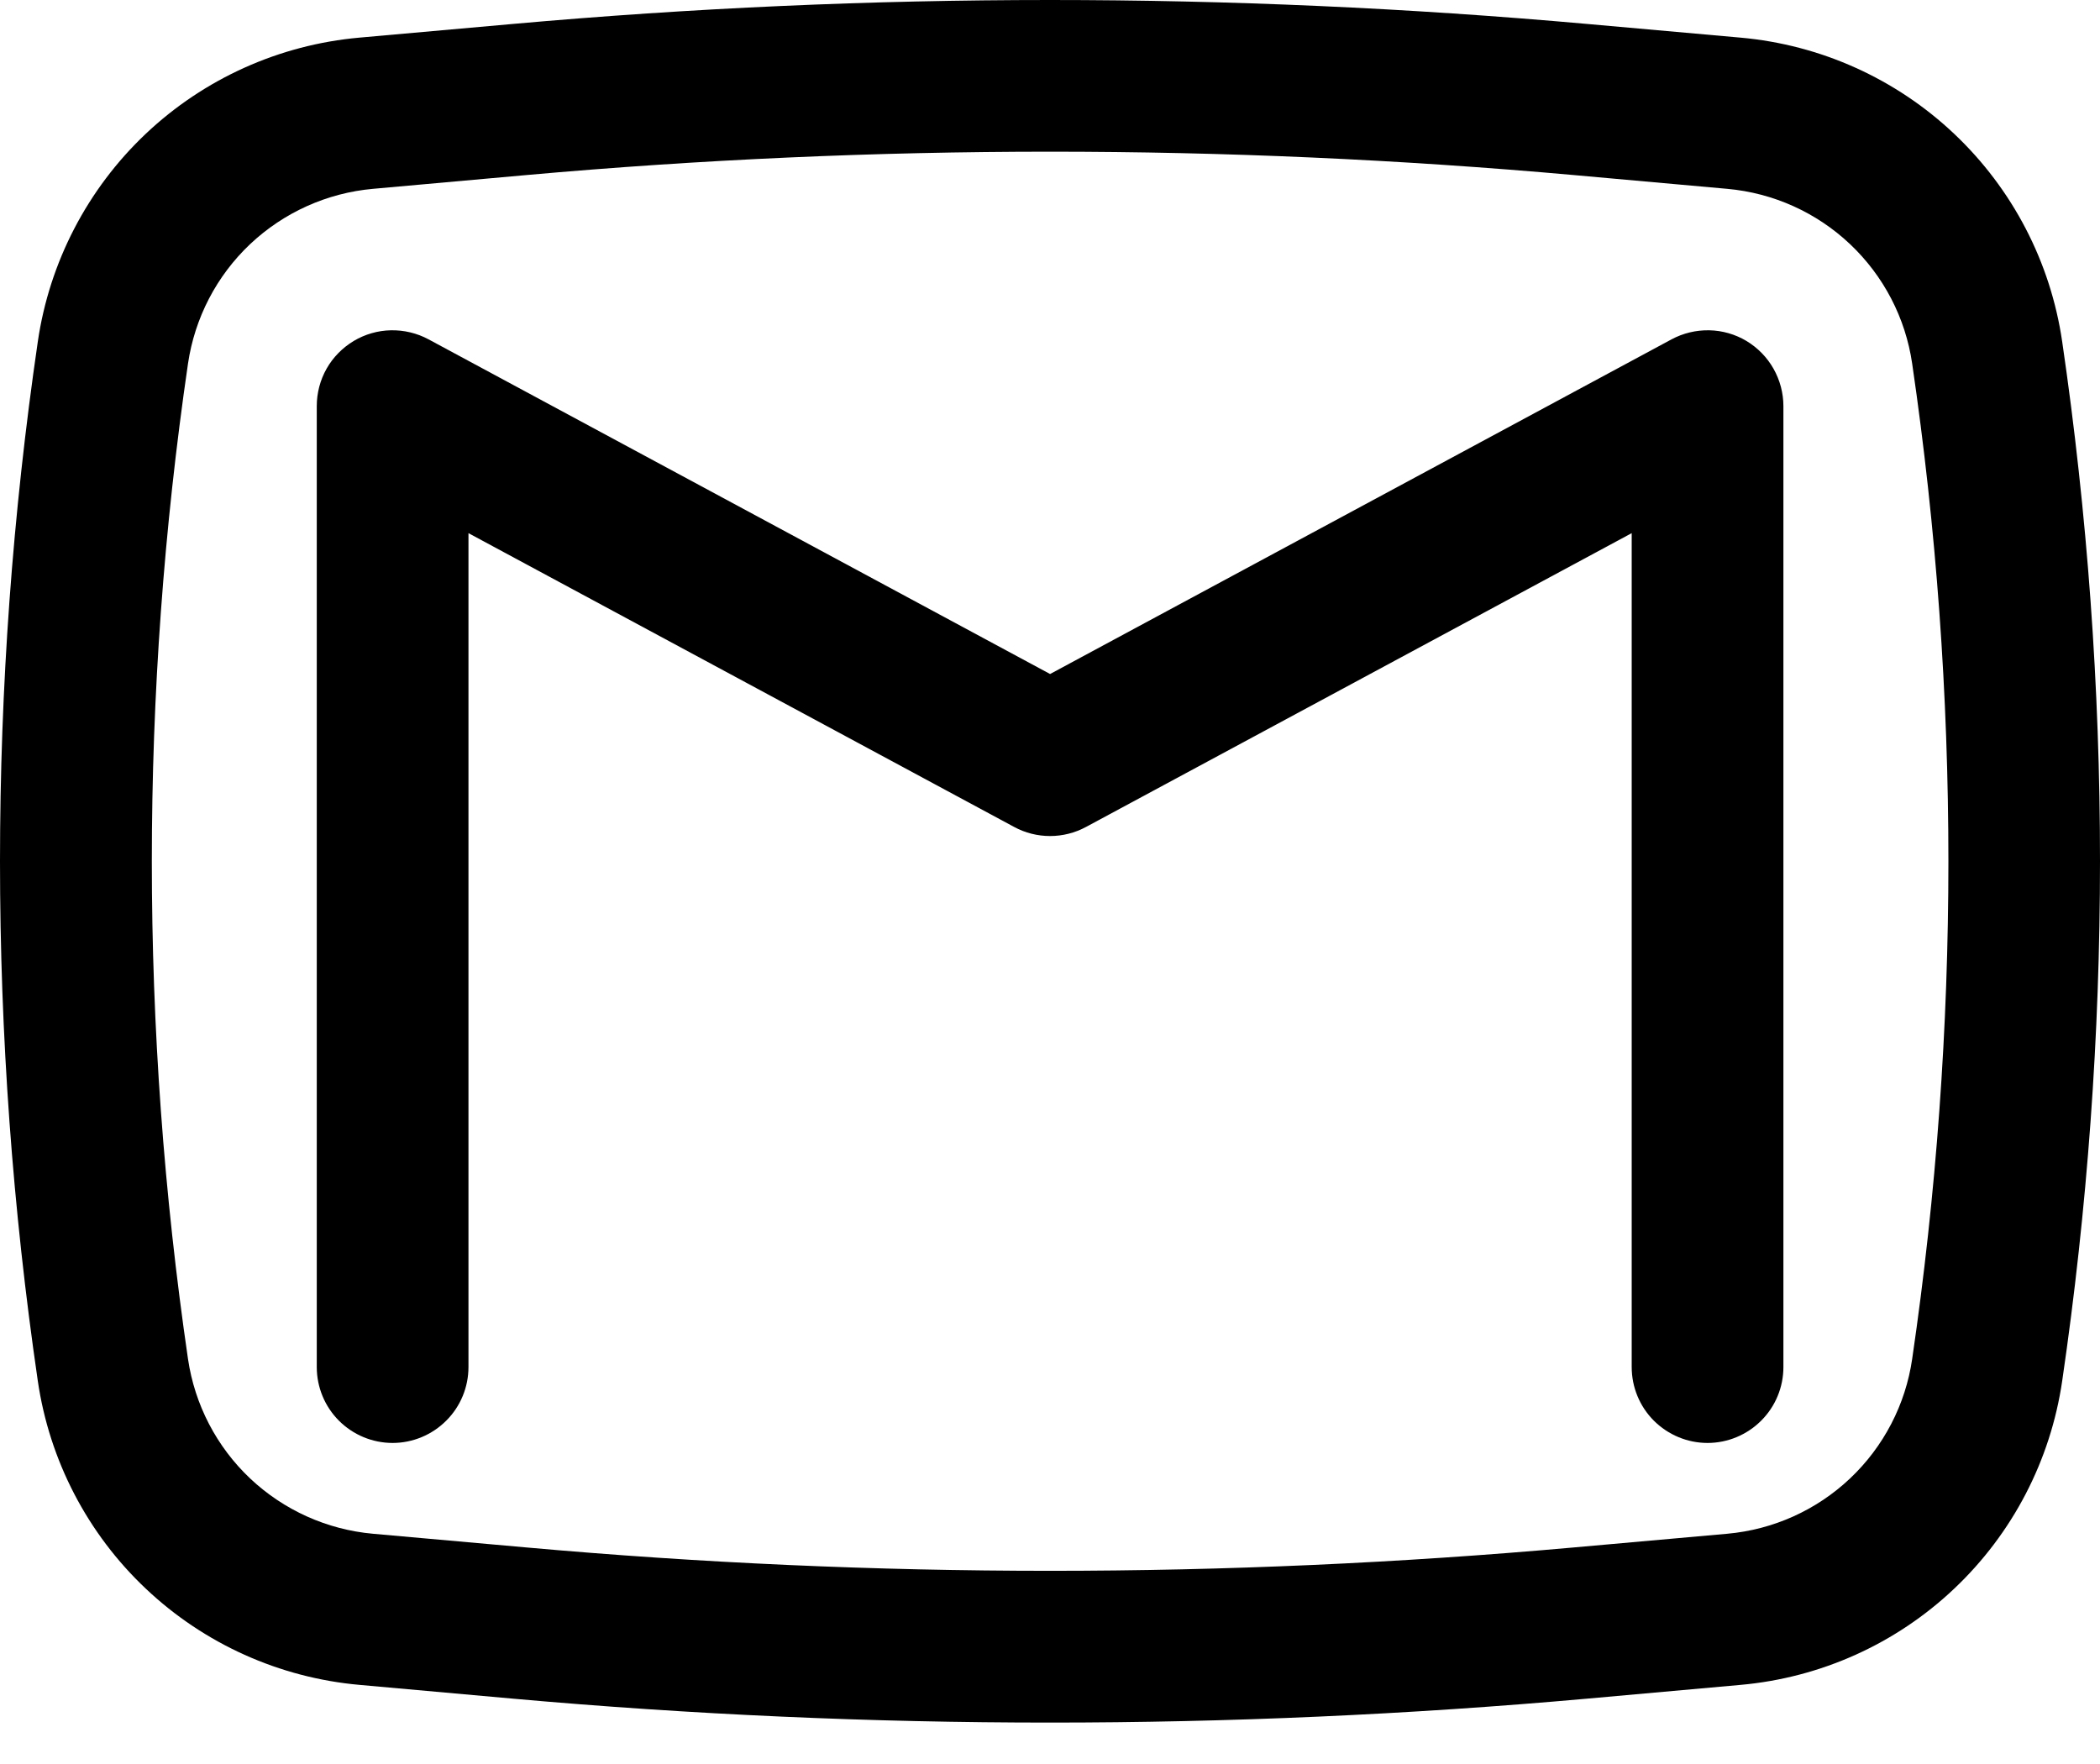
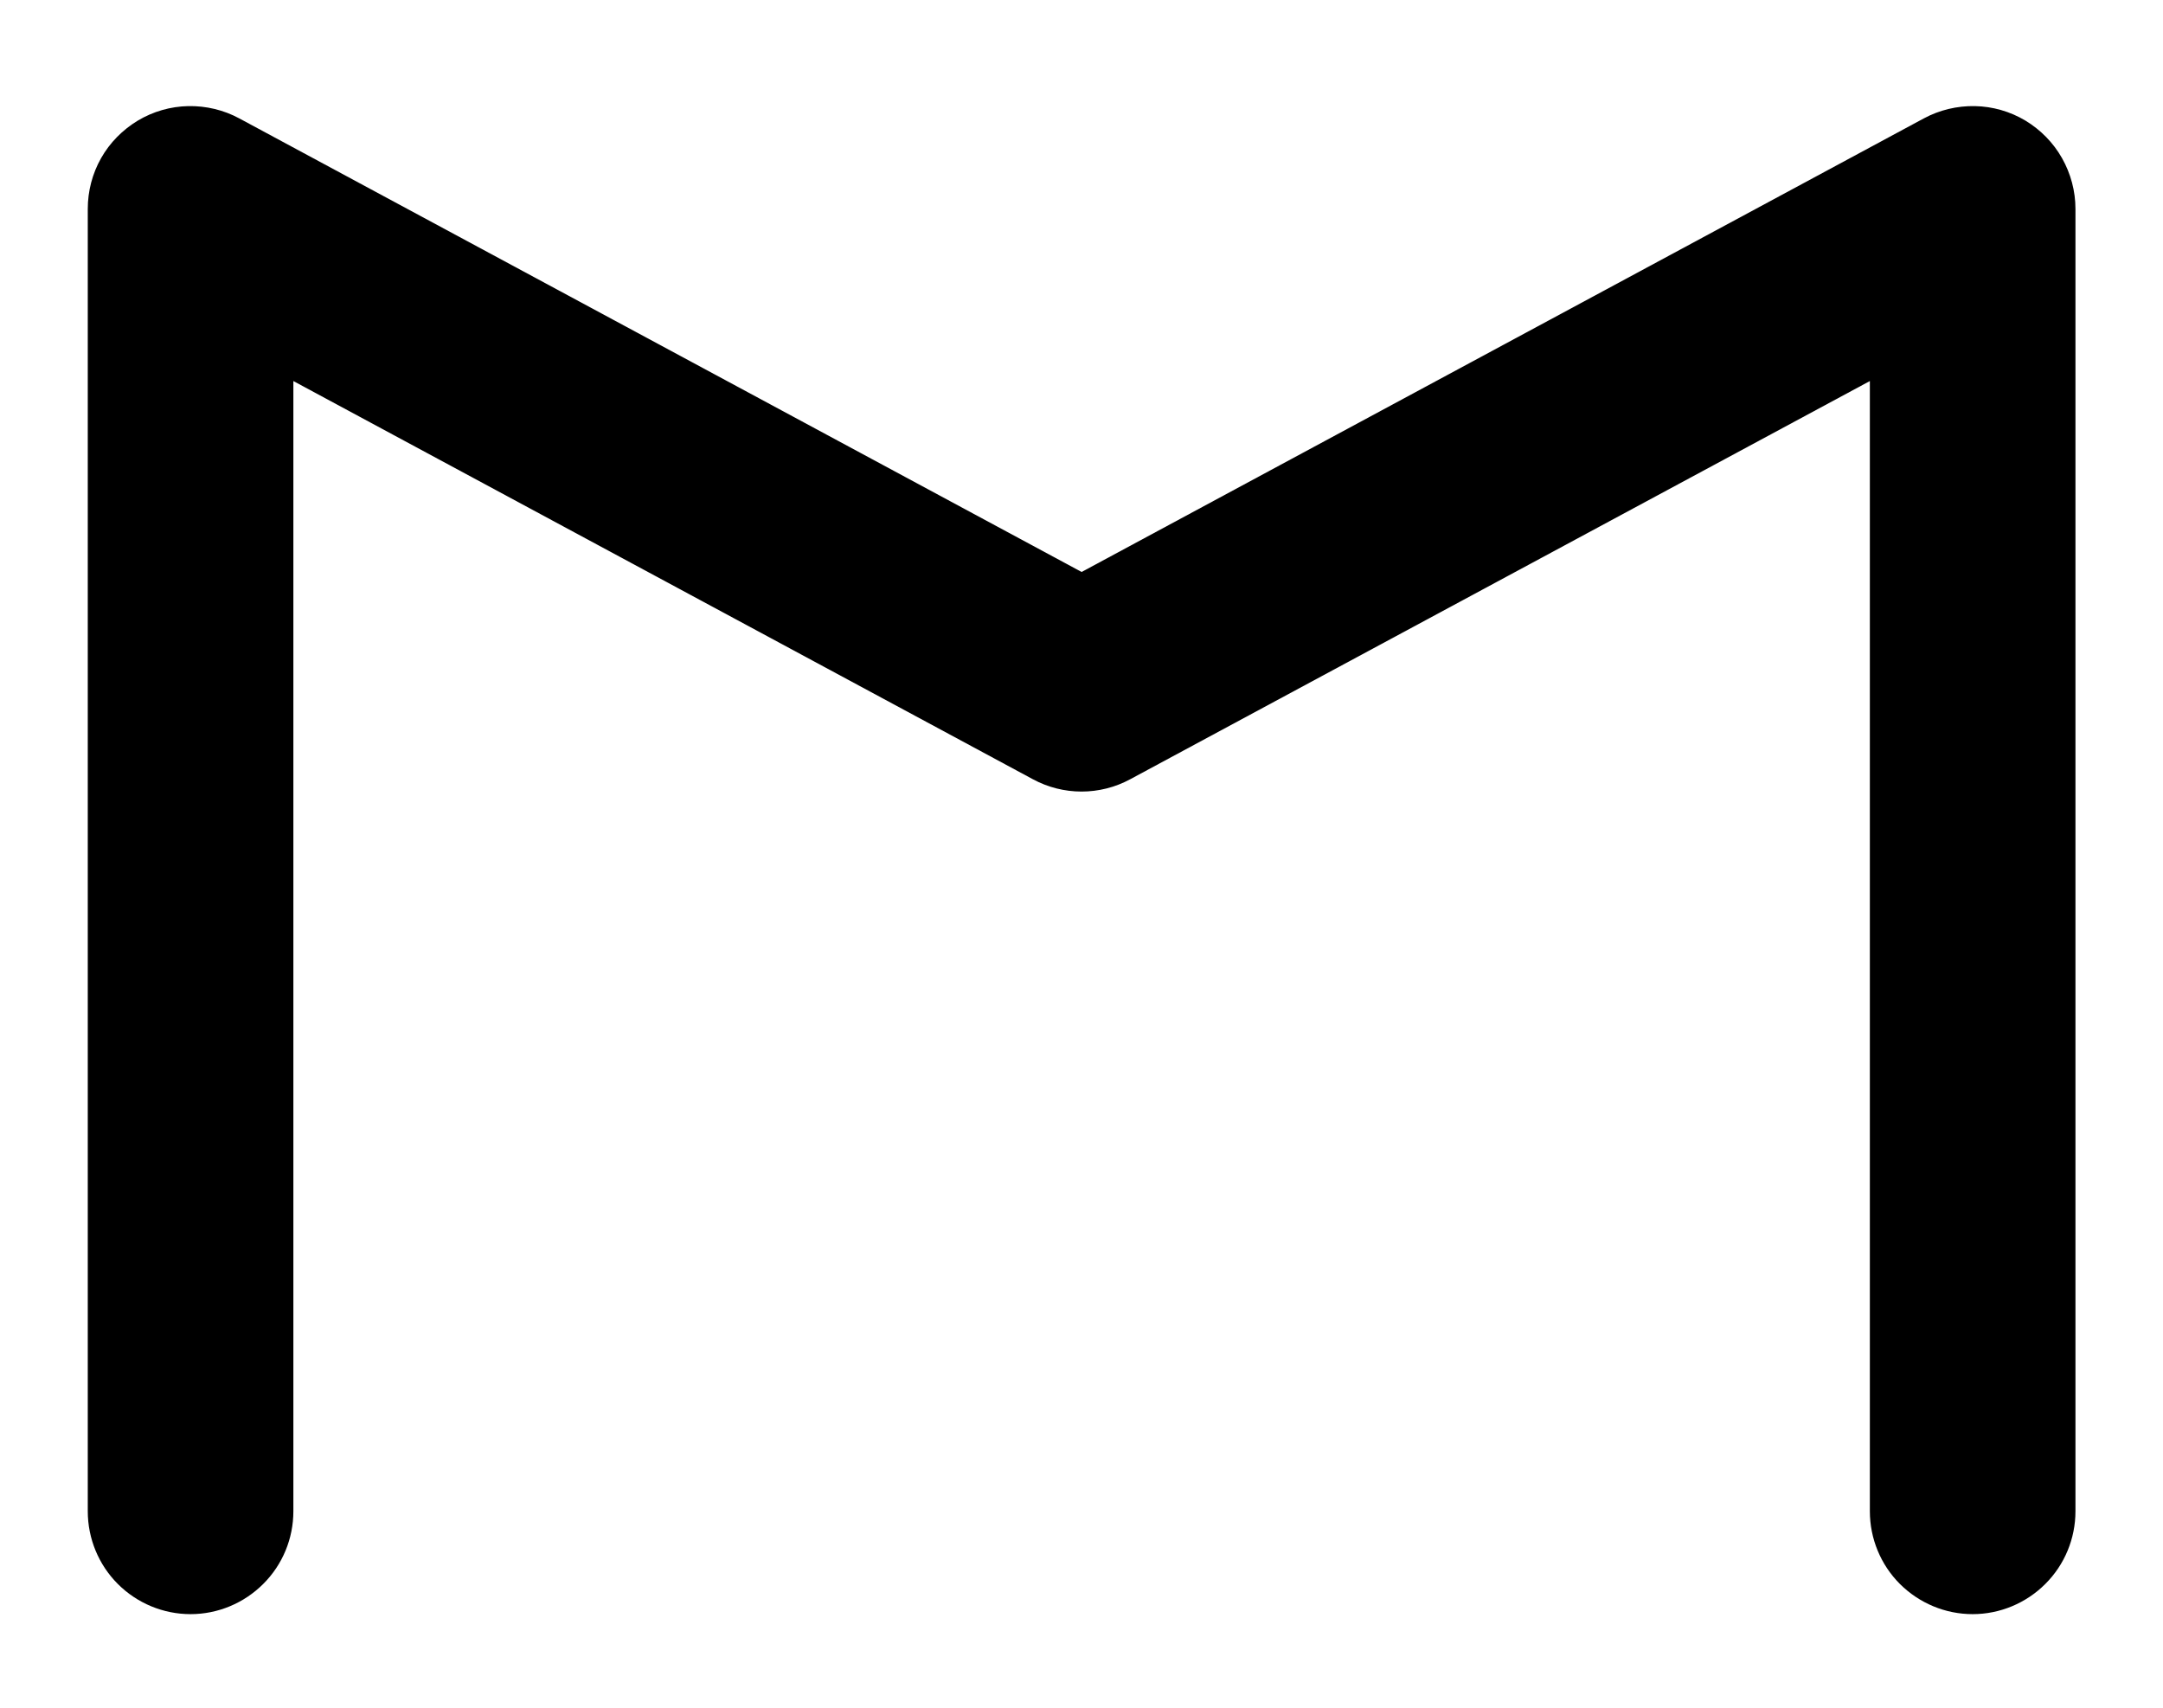
- <svg xmlns="http://www.w3.org/2000/svg" width="25" height="21" viewBox="0 0 25 21" fill="none">
-   <path d="M5.102 4.04C4.965 3.966 4.81 3.929 4.654 3.932C4.498 3.935 4.345 3.979 4.211 4.059C4.077 4.14 3.965 4.253 3.888 4.389C3.811 4.525 3.771 4.679 3.771 4.835V16.274C3.771 16.514 3.866 16.744 4.035 16.913C4.204 17.082 4.434 17.178 4.674 17.178C4.913 17.178 5.143 17.082 5.312 16.913C5.482 16.744 5.577 16.514 5.577 16.274V6.347L12.072 9.844C12.339 9.989 12.662 9.989 12.93 9.844L19.425 6.347V16.274C19.425 16.514 19.52 16.744 19.689 16.913C19.859 17.082 20.088 17.178 20.328 17.178C20.567 17.178 20.797 17.082 20.966 16.913C21.136 16.744 21.231 16.514 21.231 16.274V4.835C21.231 4.679 21.19 4.525 21.113 4.389C21.036 4.253 20.925 4.14 20.791 4.059C20.657 3.979 20.504 3.935 20.348 3.932C20.191 3.929 20.037 3.966 19.899 4.04L12.501 8.024L5.102 4.04Z" fill="black" />
-   <path fill-rule="evenodd" clip-rule="evenodd" d="M18.894 0.285C14.64 -0.095 10.36 -0.095 6.106 0.285L4.278 0.448C3.326 0.533 2.43 0.936 1.735 1.593C1.041 2.25 0.588 3.122 0.45 4.068C-0.15 8.17 -0.15 12.337 0.45 16.439C0.588 17.385 1.041 18.257 1.736 18.913C2.431 19.57 3.327 19.973 4.279 20.058L6.105 20.222C10.36 20.602 14.64 20.602 18.895 20.222L20.722 20.058C21.674 19.973 22.57 19.57 23.264 18.913C23.959 18.256 24.412 17.385 24.55 16.439C25.15 12.337 25.15 8.17 24.55 4.068C24.412 3.121 23.959 2.25 23.264 1.593C22.569 0.936 21.673 0.533 20.721 0.448L18.894 0.285ZM6.267 2.084C10.415 1.713 14.588 1.713 18.735 2.084L20.562 2.248C21.11 2.297 21.625 2.529 22.024 2.906C22.424 3.284 22.685 3.785 22.764 4.329C23.339 8.258 23.339 12.249 22.764 16.178C22.685 16.722 22.424 17.223 22.024 17.601C21.625 17.978 21.11 18.21 20.562 18.259L18.735 18.422C14.588 18.793 10.414 18.793 6.267 18.422L4.44 18.259C3.893 18.21 3.378 17.978 2.978 17.601C2.578 17.223 2.318 16.722 2.238 16.178C1.664 12.249 1.664 8.258 2.238 4.329C2.318 3.785 2.578 3.284 2.978 2.906C3.378 2.529 3.893 2.297 4.44 2.248L6.267 2.084Z" fill="black" />
+ <svg xmlns="http://www.w3.org/2000/svg" width="19" height="15" viewBox="0 0 19 15" fill="none">
+   <path d="M2.102 1.04C1.965 0.966 1.81 0.929 1.654 0.932C1.498 0.935 1.345 0.979 1.211 1.059C1.077 1.14 0.965 1.253 0.888 1.389C0.811 1.525 0.771 1.679 0.771 1.835V13.274C0.771 13.514 0.866 13.744 1.035 13.913C1.204 14.082 1.434 14.178 1.674 14.178C1.913 14.178 2.143 14.082 2.312 13.913C2.482 13.744 2.577 13.514 2.577 13.274V3.347L9.072 6.844C9.339 6.989 9.662 6.989 9.929 6.844L16.425 3.347V13.274C16.425 13.514 16.52 13.744 16.689 13.913C16.859 14.082 17.088 14.178 17.328 14.178C17.567 14.178 17.797 14.082 17.966 13.913C18.136 13.744 18.231 13.514 18.231 13.274V1.835C18.231 1.679 18.19 1.525 18.113 1.389C18.036 1.253 17.925 1.14 17.791 1.059C17.657 0.979 17.504 0.935 17.348 0.932C17.191 0.929 17.037 0.966 16.899 1.04L9.501 5.024L2.102 1.04Z" fill="black" />
</svg>
